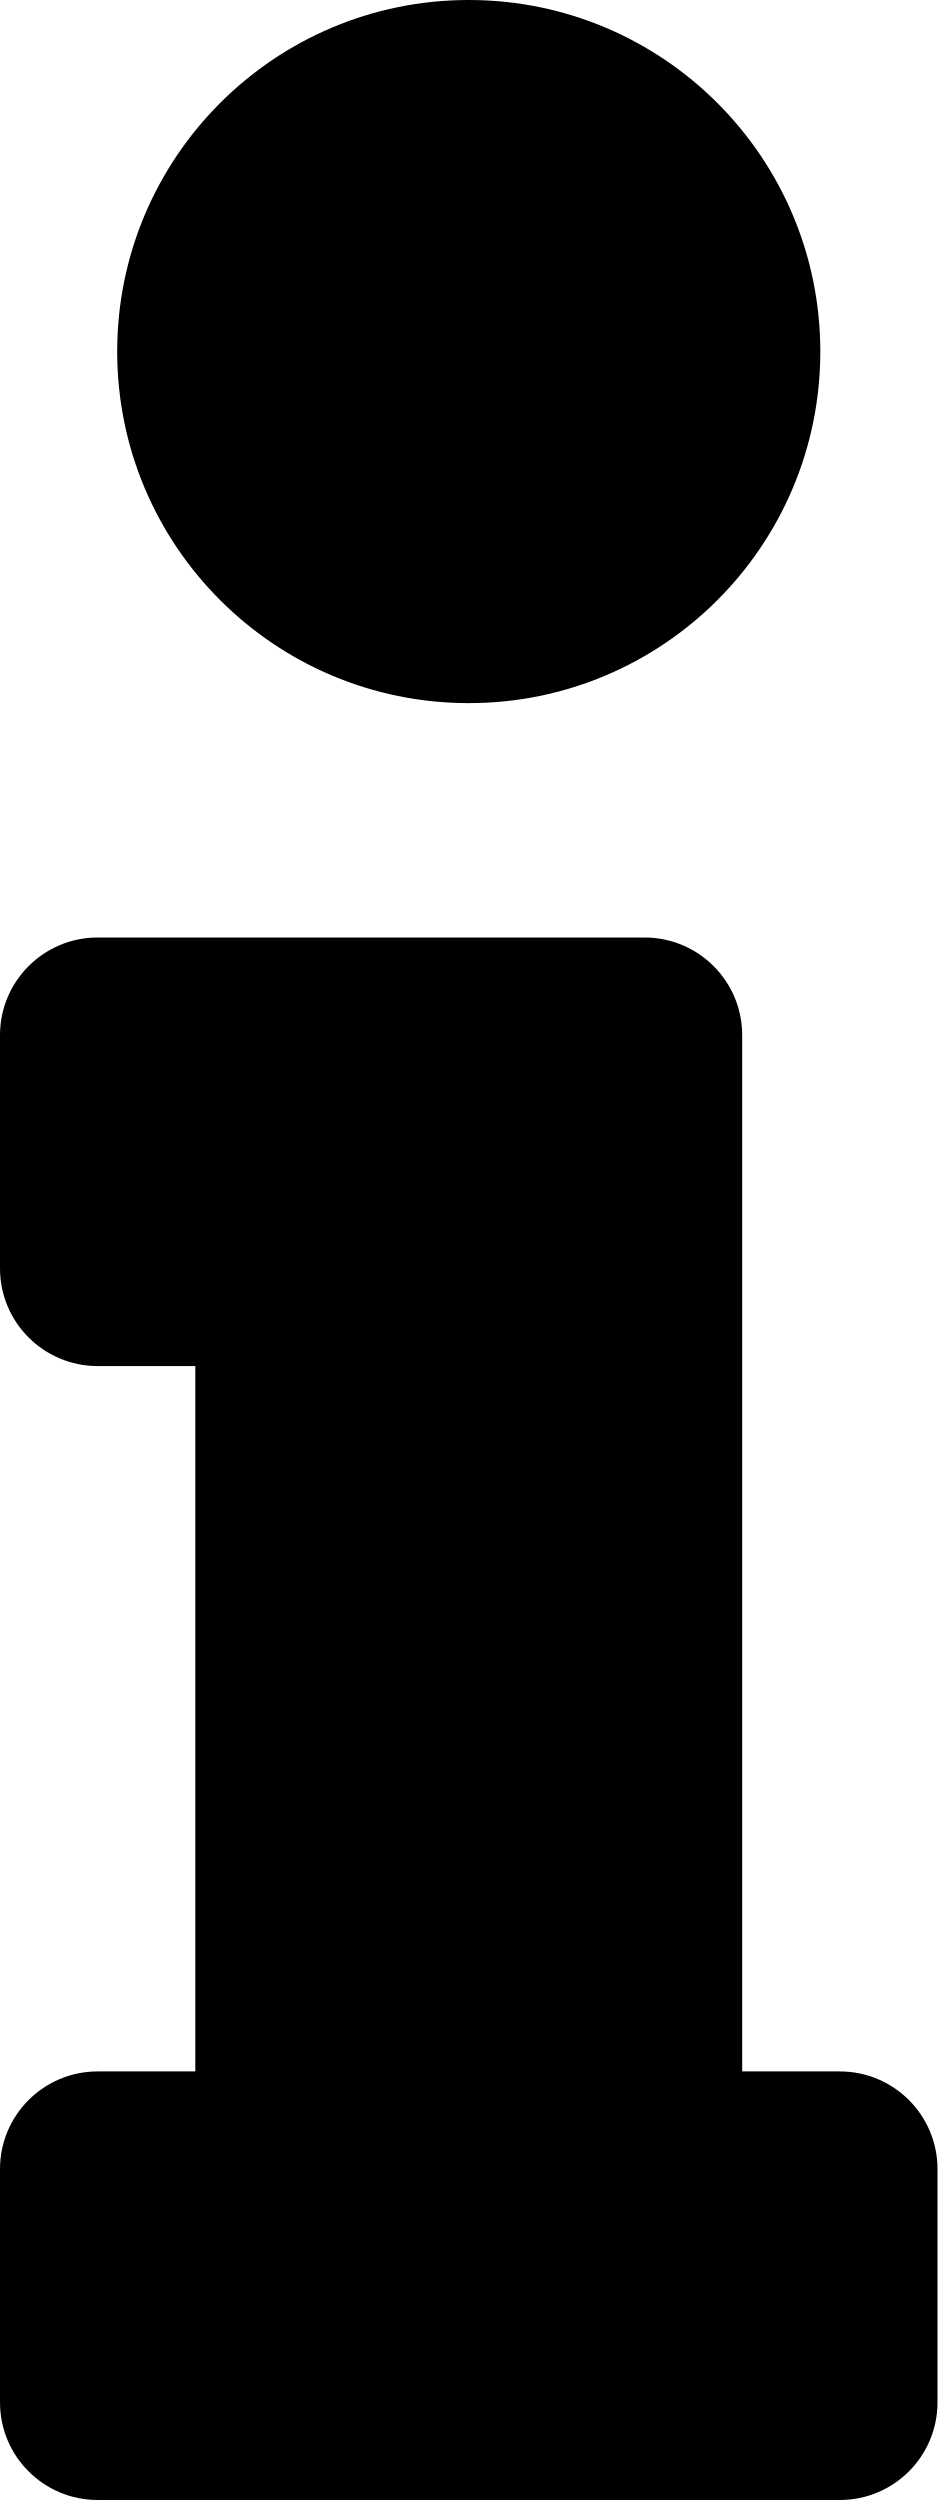
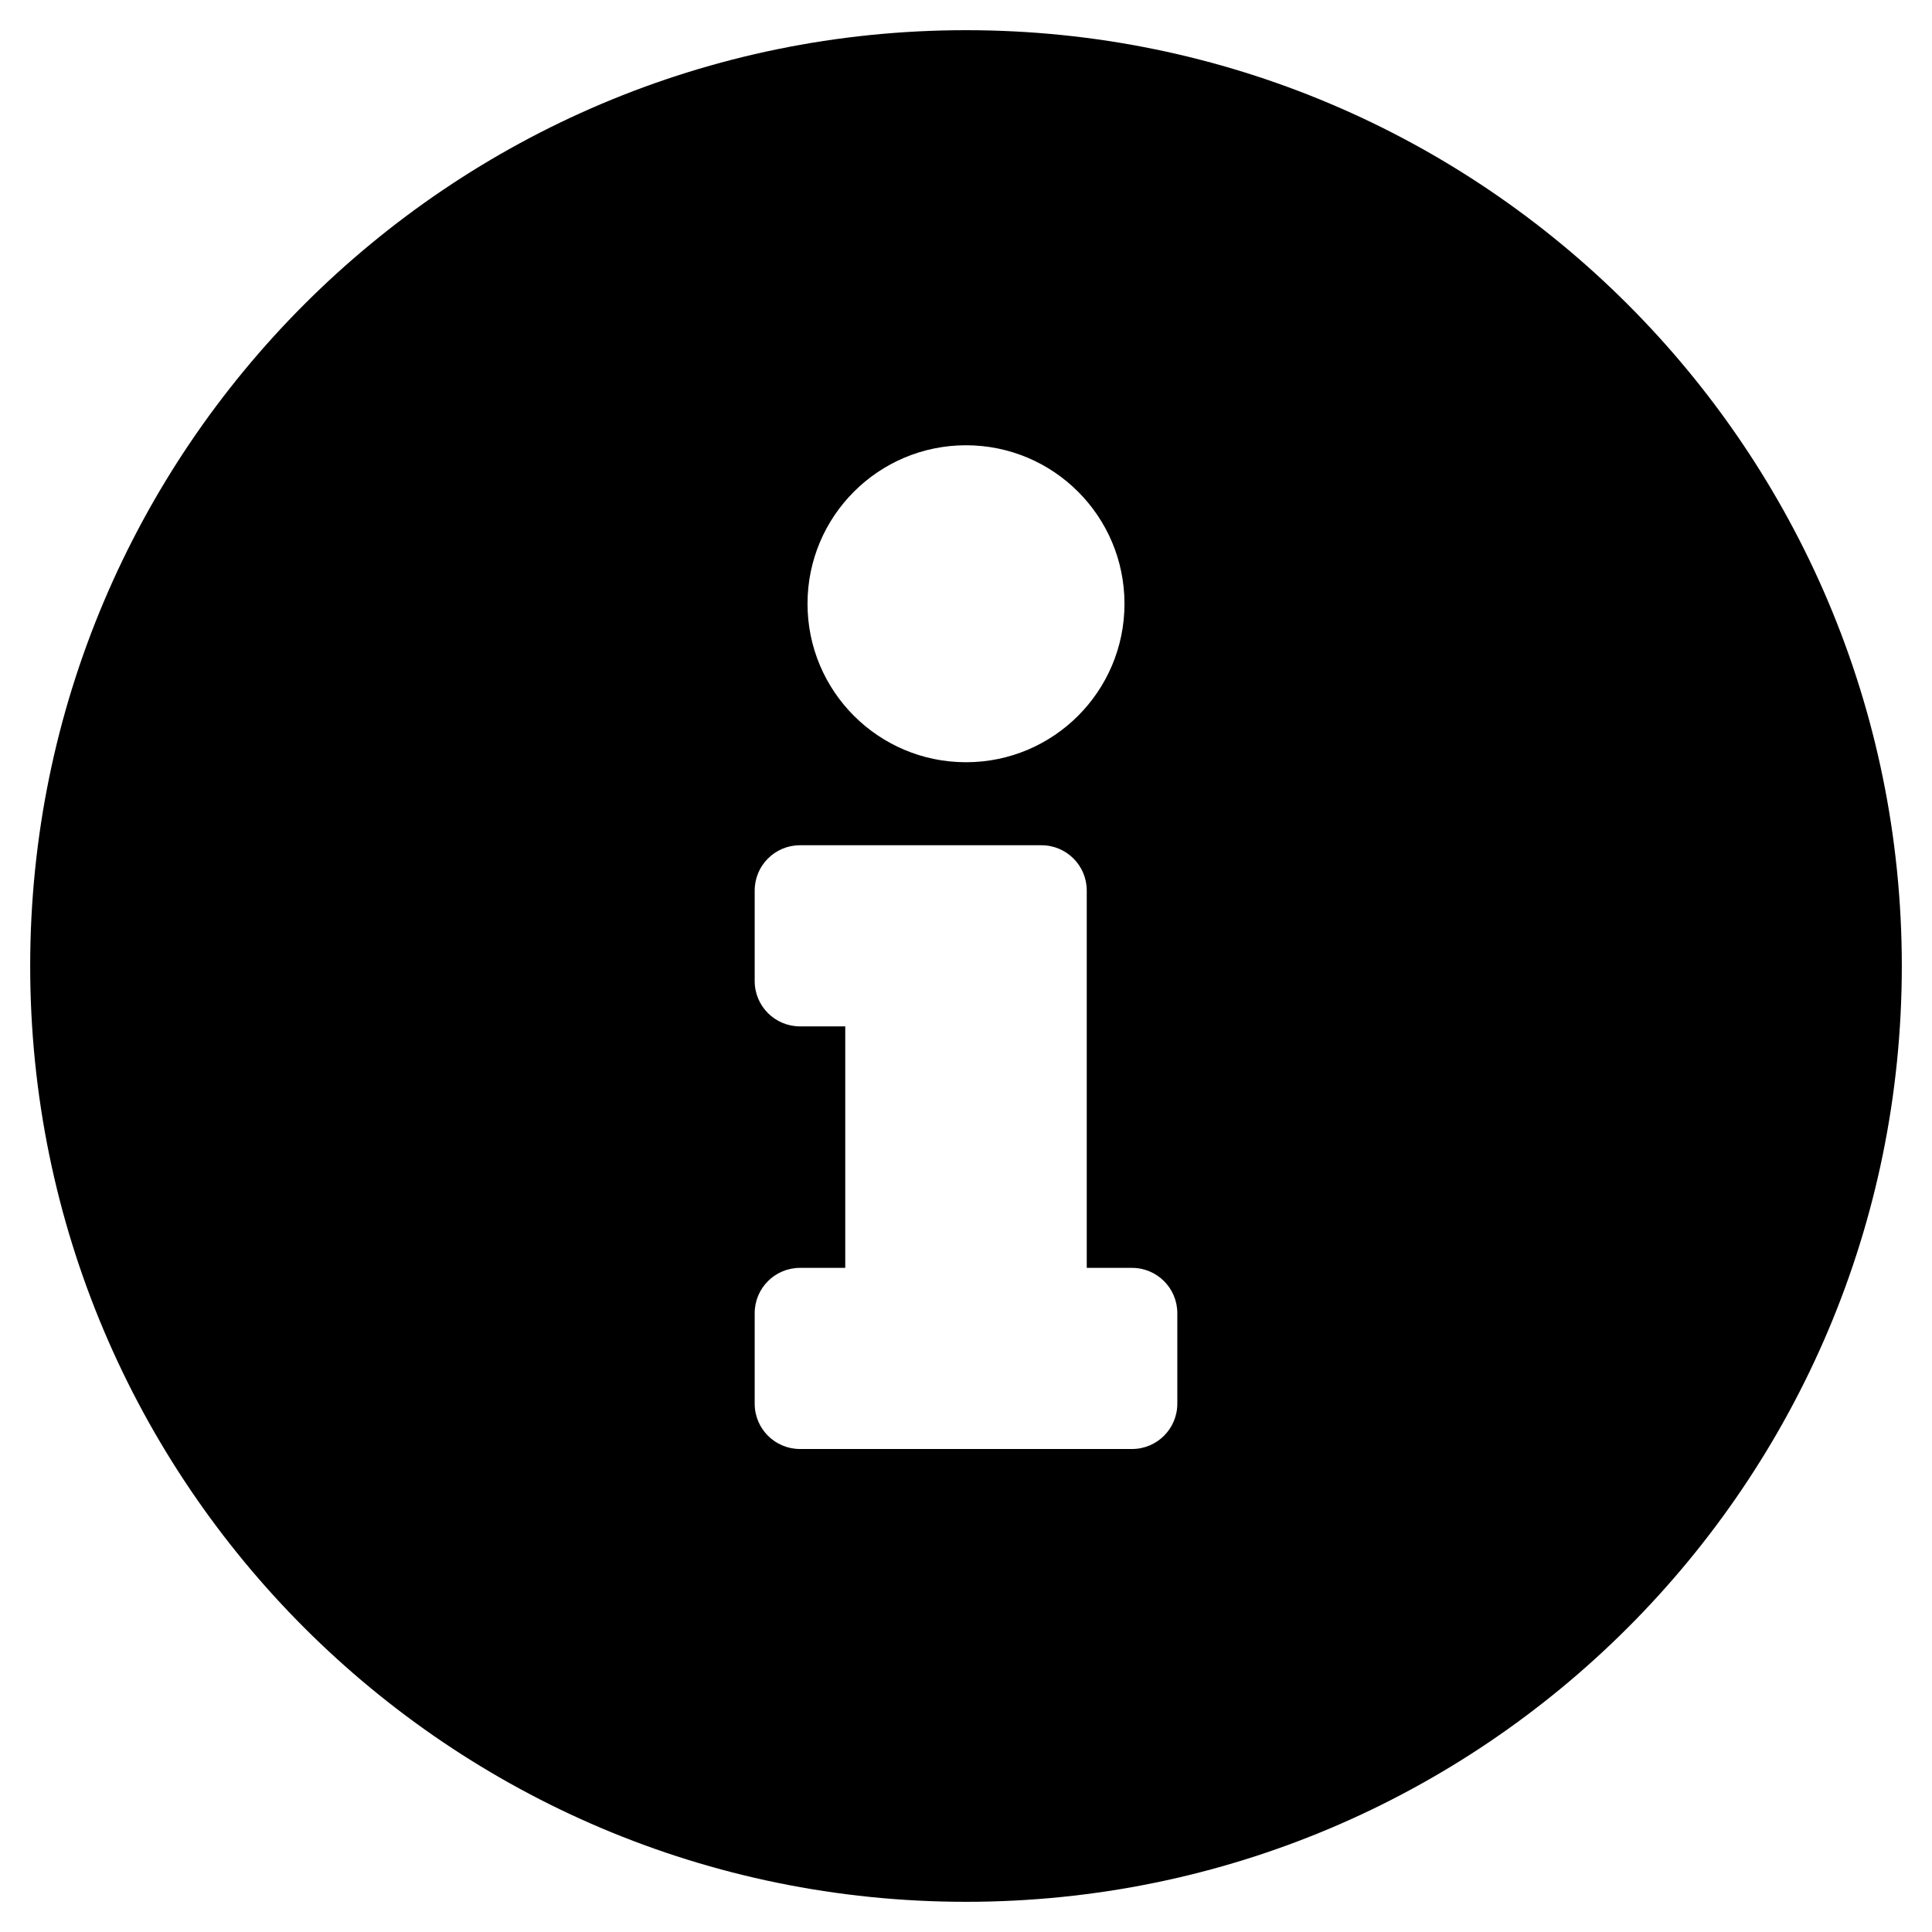
- <svg xmlns="http://www.w3.org/2000/svg" aria-hidden="true" focusable="false" data-prefix="fas" data-icon="info" class="svg-inline--fa fa-info fa-w-6" role="img" viewBox="0 0 192 512">
-   <path fill="currentColor" d="M20 424.229h20V279.771H20c-11.046 0-20-8.954-20-20V212c0-11.046 8.954-20 20-20h112c11.046 0 20 8.954 20 20v212.229h20c11.046 0 20 8.954 20 20V492c0 11.046-8.954 20-20 20H20c-11.046 0-20-8.954-20-20v-47.771c0-11.046 8.954-20 20-20zM96 0C56.235 0 24 32.235 24 72s32.235 72 72 72 72-32.235 72-72S135.764 0 96 0z" />
+ <svg xmlns="http://www.w3.org/2000/svg" aria-hidden="true" focusable="false" data-prefix="fas" data-icon="info-circle" class="svg-inline--fa fa-info-circle fa-w-16" role="img" viewBox="0 0 512 512">
+   <path fill="currentColor" d="M256 8C119.043 8 8 119.083 8 256c0 136.997 111.043 248 248 248s248-111.003 248-248C504 119.083 392.957 8 256 8zm0 110c23.196 0 42 18.804 42 42s-18.804 42-42 42-42-18.804-42-42 18.804-42 42-42zm56 254c0 6.627-5.373 12-12 12h-88c-6.627 0-12-5.373-12-12v-24c0-6.627 5.373-12 12-12h12v-64h-12c-6.627 0-12-5.373-12-12v-24c0-6.627 5.373-12 12-12h64c6.627 0 12 5.373 12 12v100h12c6.627 0 12 5.373 12 12v24z" />
</svg>
